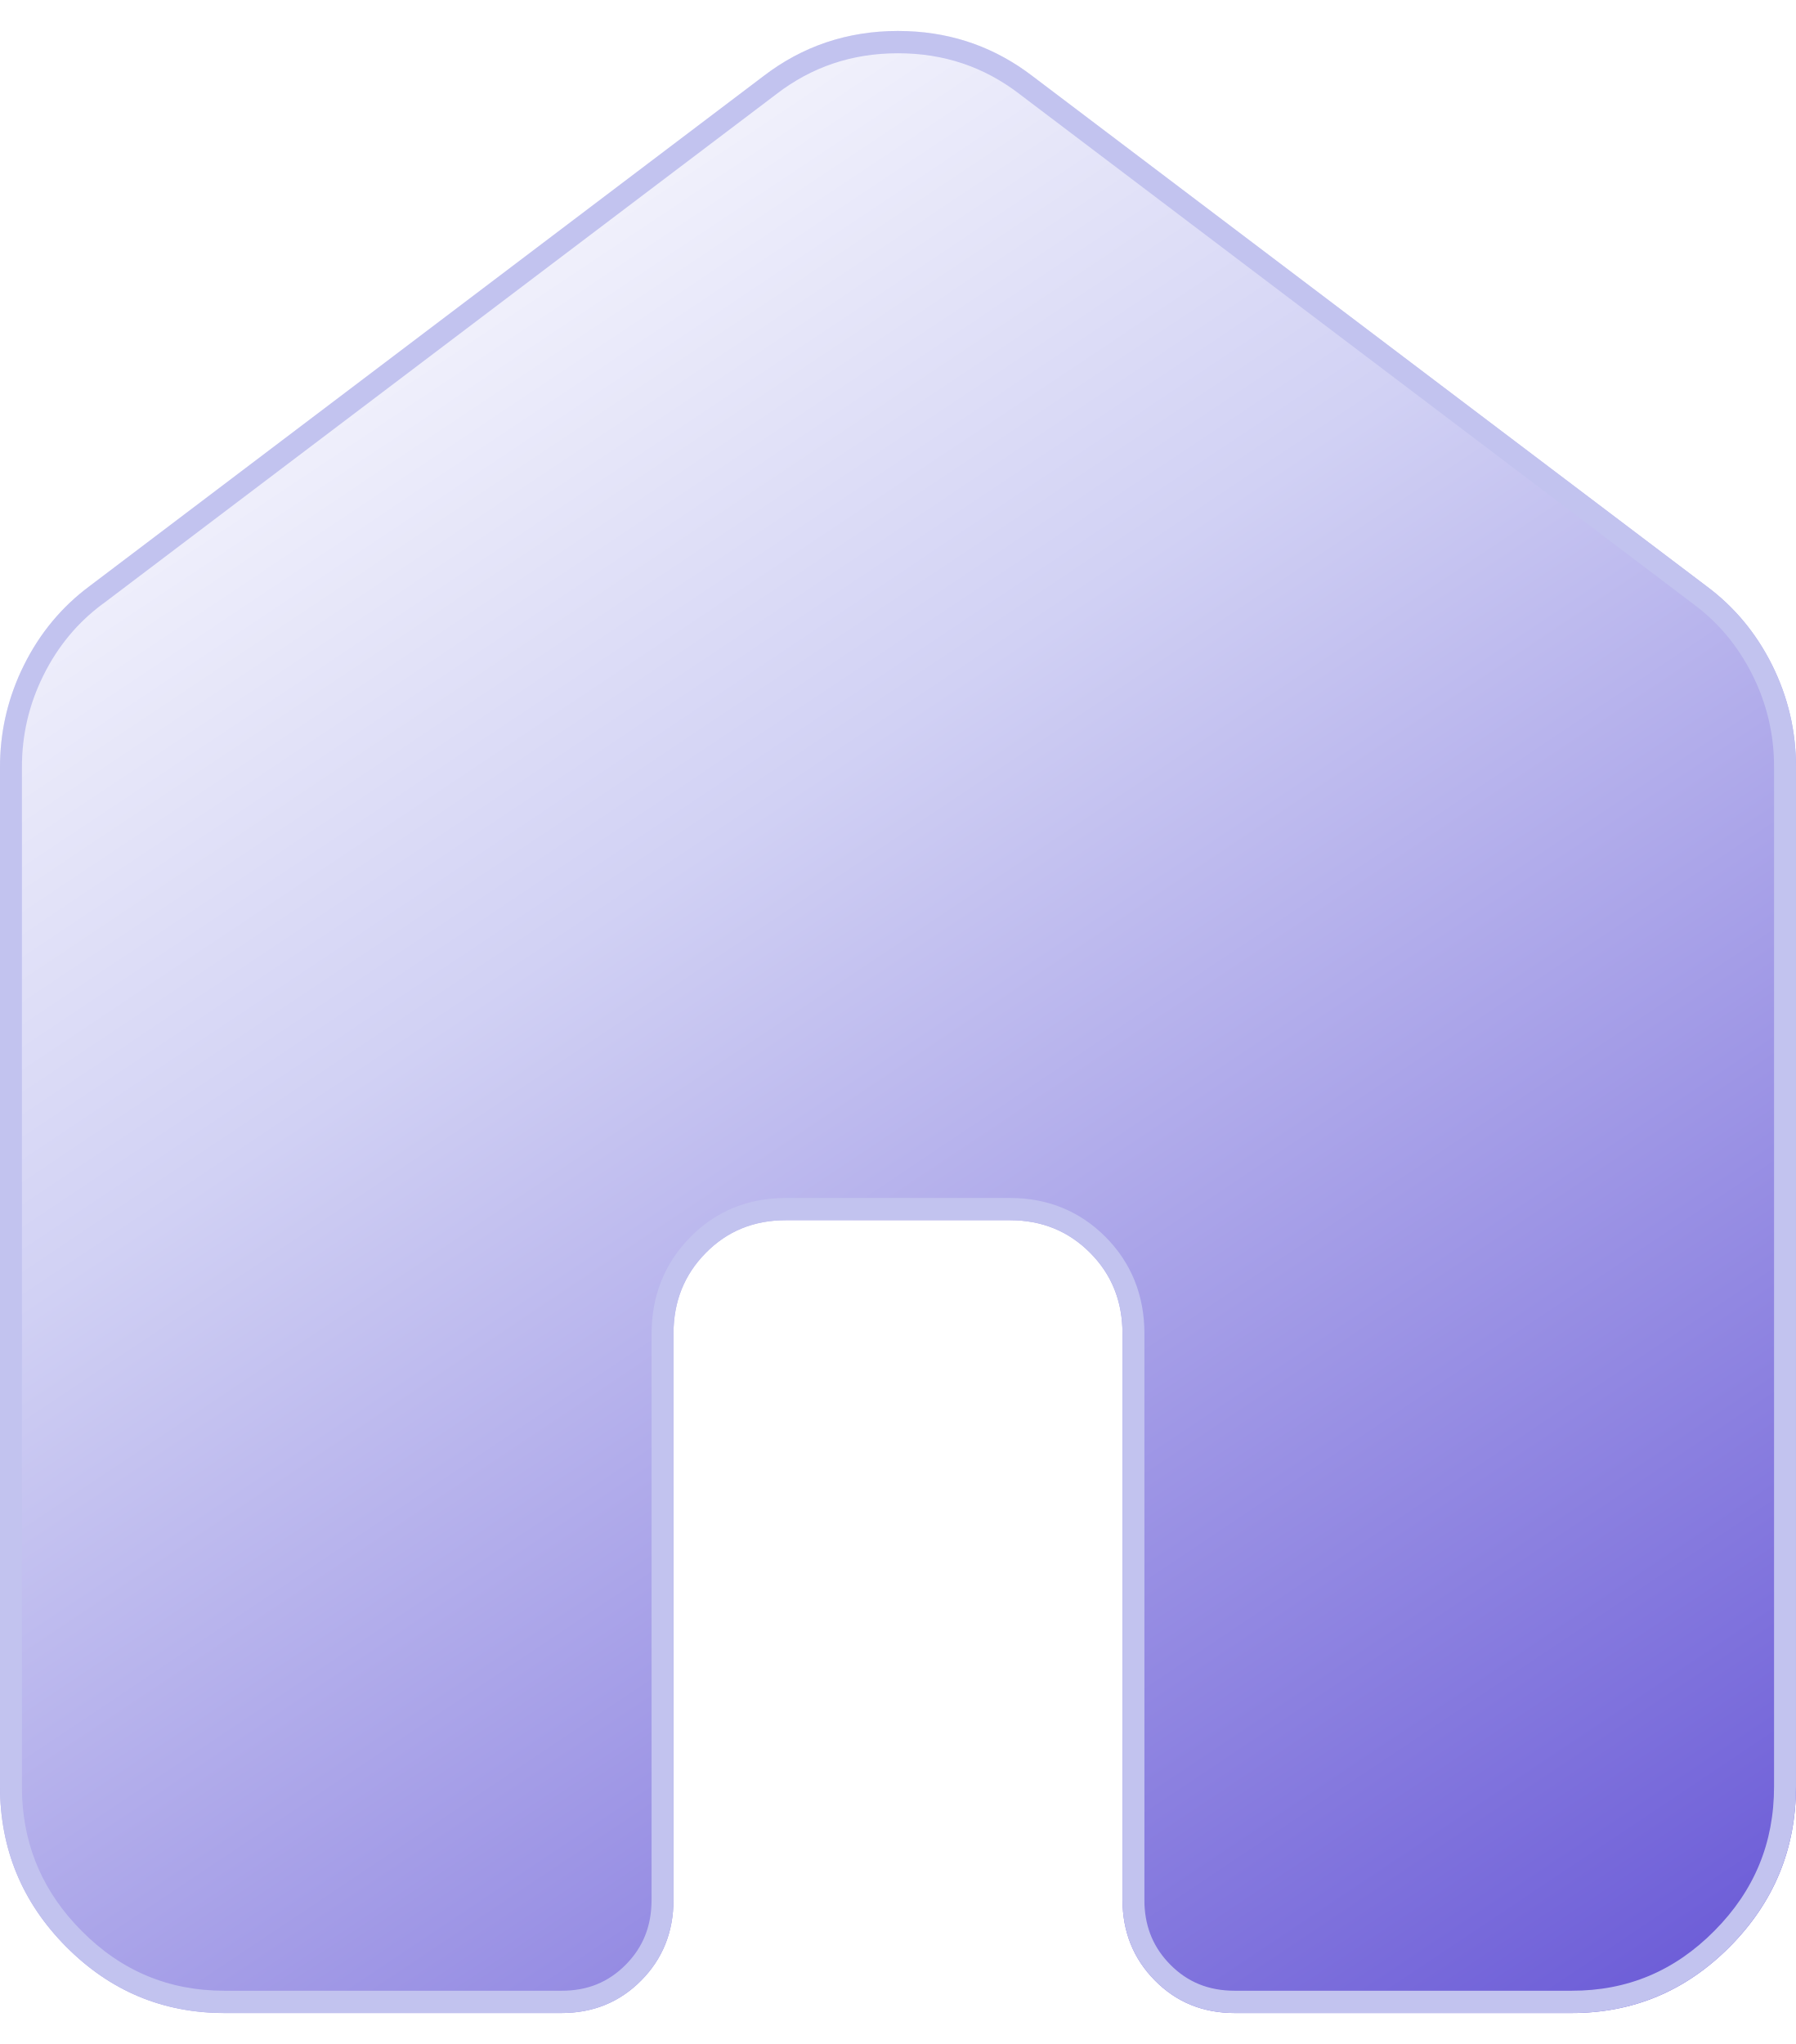
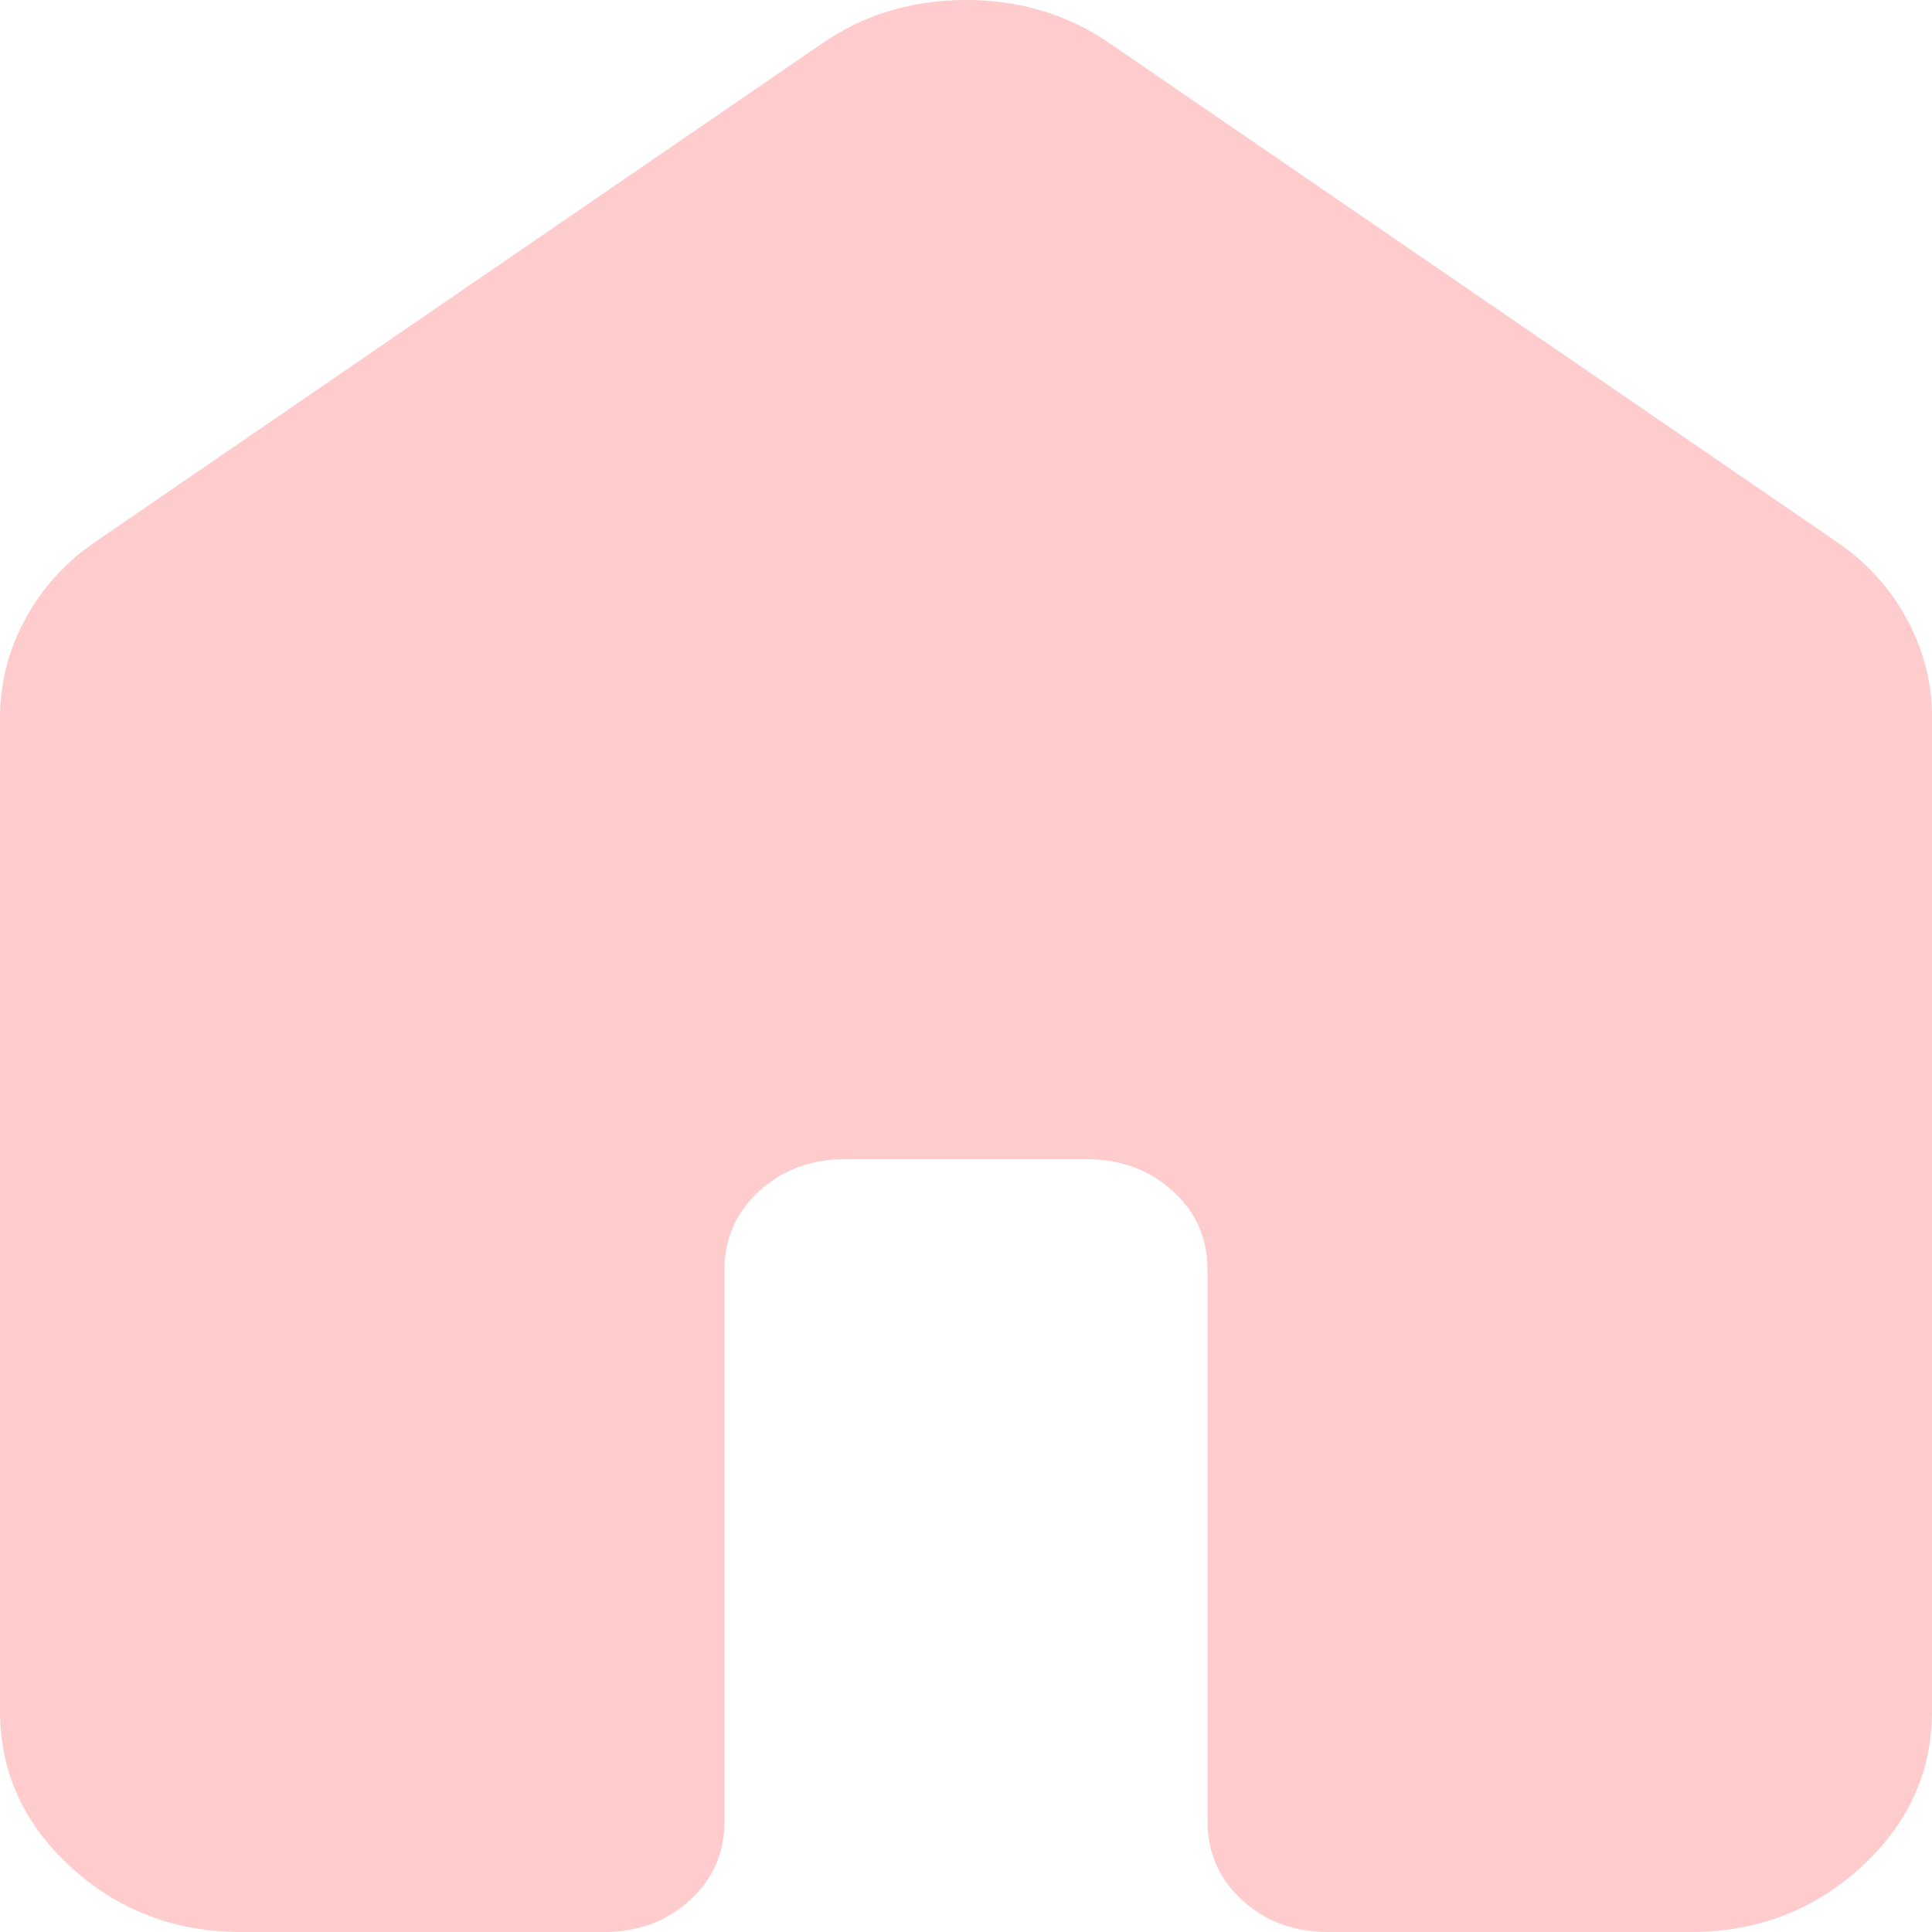
- <svg xmlns="http://www.w3.org/2000/svg" width="29" height="33" viewBox="0 0 29 33" fill="none">
-   <path d="M0 28.843V12.386C0 11.807 0.129 11.258 0.386 10.74C0.643 10.222 0.998 9.795 1.45 9.46L12.325 1.231C12.959 0.744 13.684 0.5 14.5 0.5C15.316 0.5 16.041 0.744 16.675 1.231L27.55 9.46C28.003 9.795 28.358 10.222 28.616 10.74C28.873 11.258 29.001 11.807 29 12.386V28.843C29 29.849 28.645 30.71 27.934 31.427C27.224 32.143 26.371 32.501 25.375 32.5H19.938C19.424 32.5 18.994 32.325 18.647 31.973C18.3 31.622 18.126 31.188 18.125 30.671V21.529C18.125 21.011 17.951 20.576 17.603 20.227C17.255 19.877 16.825 19.701 16.312 19.7H12.688C12.174 19.7 11.744 19.875 11.397 20.227C11.05 20.578 10.876 21.012 10.875 21.529V30.671C10.875 31.189 10.701 31.624 10.353 31.975C10.005 32.326 9.575 32.501 9.062 32.5H3.625C2.628 32.5 1.775 32.142 1.066 31.427C0.356 30.711 0.001 29.85 0 28.843Z" fill="url(#paint0_linear_22_2554)" />
-   <path d="M10.521 30.671V21.528C10.523 20.92 10.731 20.393 11.148 19.972C11.564 19.55 12.085 19.341 12.688 19.341V19.7C12.174 19.7 11.744 19.875 11.397 20.227C11.05 20.578 10.876 21.012 10.875 21.528V30.671L10.873 30.768C10.852 31.243 10.679 31.646 10.353 31.975L10.287 32.039C9.951 32.347 9.543 32.501 9.062 32.5H3.625V32.14H9.063C9.487 32.142 9.825 32.001 10.104 31.72C10.382 31.439 10.521 31.098 10.521 30.671ZM18.125 21.528C18.125 21.043 17.972 20.631 17.666 20.293L17.603 20.227C17.255 19.877 16.825 19.701 16.312 19.7H12.688V19.341H16.313C16.913 19.342 17.434 19.551 17.852 19.971C18.27 20.391 18.479 20.919 18.479 21.528V30.671L18.48 30.749C18.497 31.139 18.636 31.455 18.897 31.719C19.174 31.999 19.512 32.14 19.938 32.14V32.5L19.842 32.498C19.37 32.477 18.972 32.303 18.647 31.973C18.3 31.622 18.126 31.188 18.125 30.671V21.528ZM28.646 28.843V12.385C28.647 11.863 28.532 11.37 28.3 10.902C28.067 10.434 27.749 10.052 27.342 9.751L27.339 9.749L16.464 1.52L16.462 1.518C15.89 1.079 15.241 0.86 14.5 0.86C13.759 0.86 13.11 1.079 12.538 1.518L12.536 1.52L1.661 9.749L1.658 9.75C1.253 10.051 0.934 10.434 0.702 10.902C0.469 11.37 0.354 11.863 0.354 12.386V28.842L0.357 29.012C0.396 29.849 0.712 30.563 1.315 31.171C1.958 31.82 2.722 32.14 3.625 32.14V32.5L3.44 32.496C2.583 32.457 1.837 32.144 1.2 31.556L1.066 31.427C0.357 30.711 0.001 29.85 0 28.843V12.386C0 11.843 0.113 11.327 0.339 10.837L0.386 10.74C0.643 10.222 0.998 9.795 1.45 9.46L12.325 1.231C12.959 0.744 13.684 0.5 14.5 0.5L14.652 0.503C15.406 0.531 16.08 0.774 16.675 1.231L27.55 9.46C28.003 9.795 28.358 10.222 28.616 10.74C28.873 11.258 29.001 11.807 29 12.386V28.843L28.996 29.03C28.954 29.956 28.6 30.755 27.934 31.427C27.224 32.143 26.371 32.501 25.375 32.5H19.938V32.14H25.375C26.277 32.142 27.041 31.822 27.685 31.171C28.33 30.521 28.646 29.751 28.646 28.843Z" fill="#C2C3EF" />
-   <defs>
-     <linearGradient id="paint0_linear_22_2554" x1="-1.793" y1="-19.21" x2="31.042" y2="29.943" gradientUnits="userSpaceOnUse">
-       <stop offset="0.29" stop-color="#DFDFF8" />
-       <stop offset="0.352" stop-color="white" />
-       <stop offset="0.587" stop-color="#D1D1F4" />
-       <stop offset="1" stop-color="#6B5BD7" />
-     </linearGradient>
-   </defs>
+ <svg xmlns="http://www.w3.org/2000/svg" width="26" height="26" viewBox="0 0 26 26" fill="none">
+   <path d="M0 23.029V9.657C0 9.187 0.115 8.741 0.346 8.32C0.577 7.899 0.895 7.552 1.3 7.28L11.05 0.594C11.619 0.198 12.269 0 13 0C13.731 0 14.381 0.198 14.95 0.594L24.7 7.28C25.106 7.552 25.425 7.899 25.655 8.32C25.886 8.741 26.001 9.187 26 9.657V23.029C26 23.846 25.681 24.546 25.044 25.128C24.407 25.71 23.643 26.001 22.75 26H17.875C17.415 26 17.029 25.857 16.718 25.572C16.407 25.287 16.251 24.934 16.25 24.514V17.086C16.25 16.665 16.094 16.312 15.782 16.028C15.47 15.744 15.084 15.601 14.625 15.6H11.375C10.915 15.6 10.529 15.743 10.218 16.028C9.907 16.313 9.751 16.666 9.75 17.086V24.514C9.75 24.935 9.594 25.288 9.282 25.574C8.97 25.859 8.584 26.001 8.125 26H3.25C2.356 26 1.591 25.709 0.955 25.128C0.32 24.547 0.001 23.847 0 23.029Z" fill="#FFCCCD" />
</svg>
